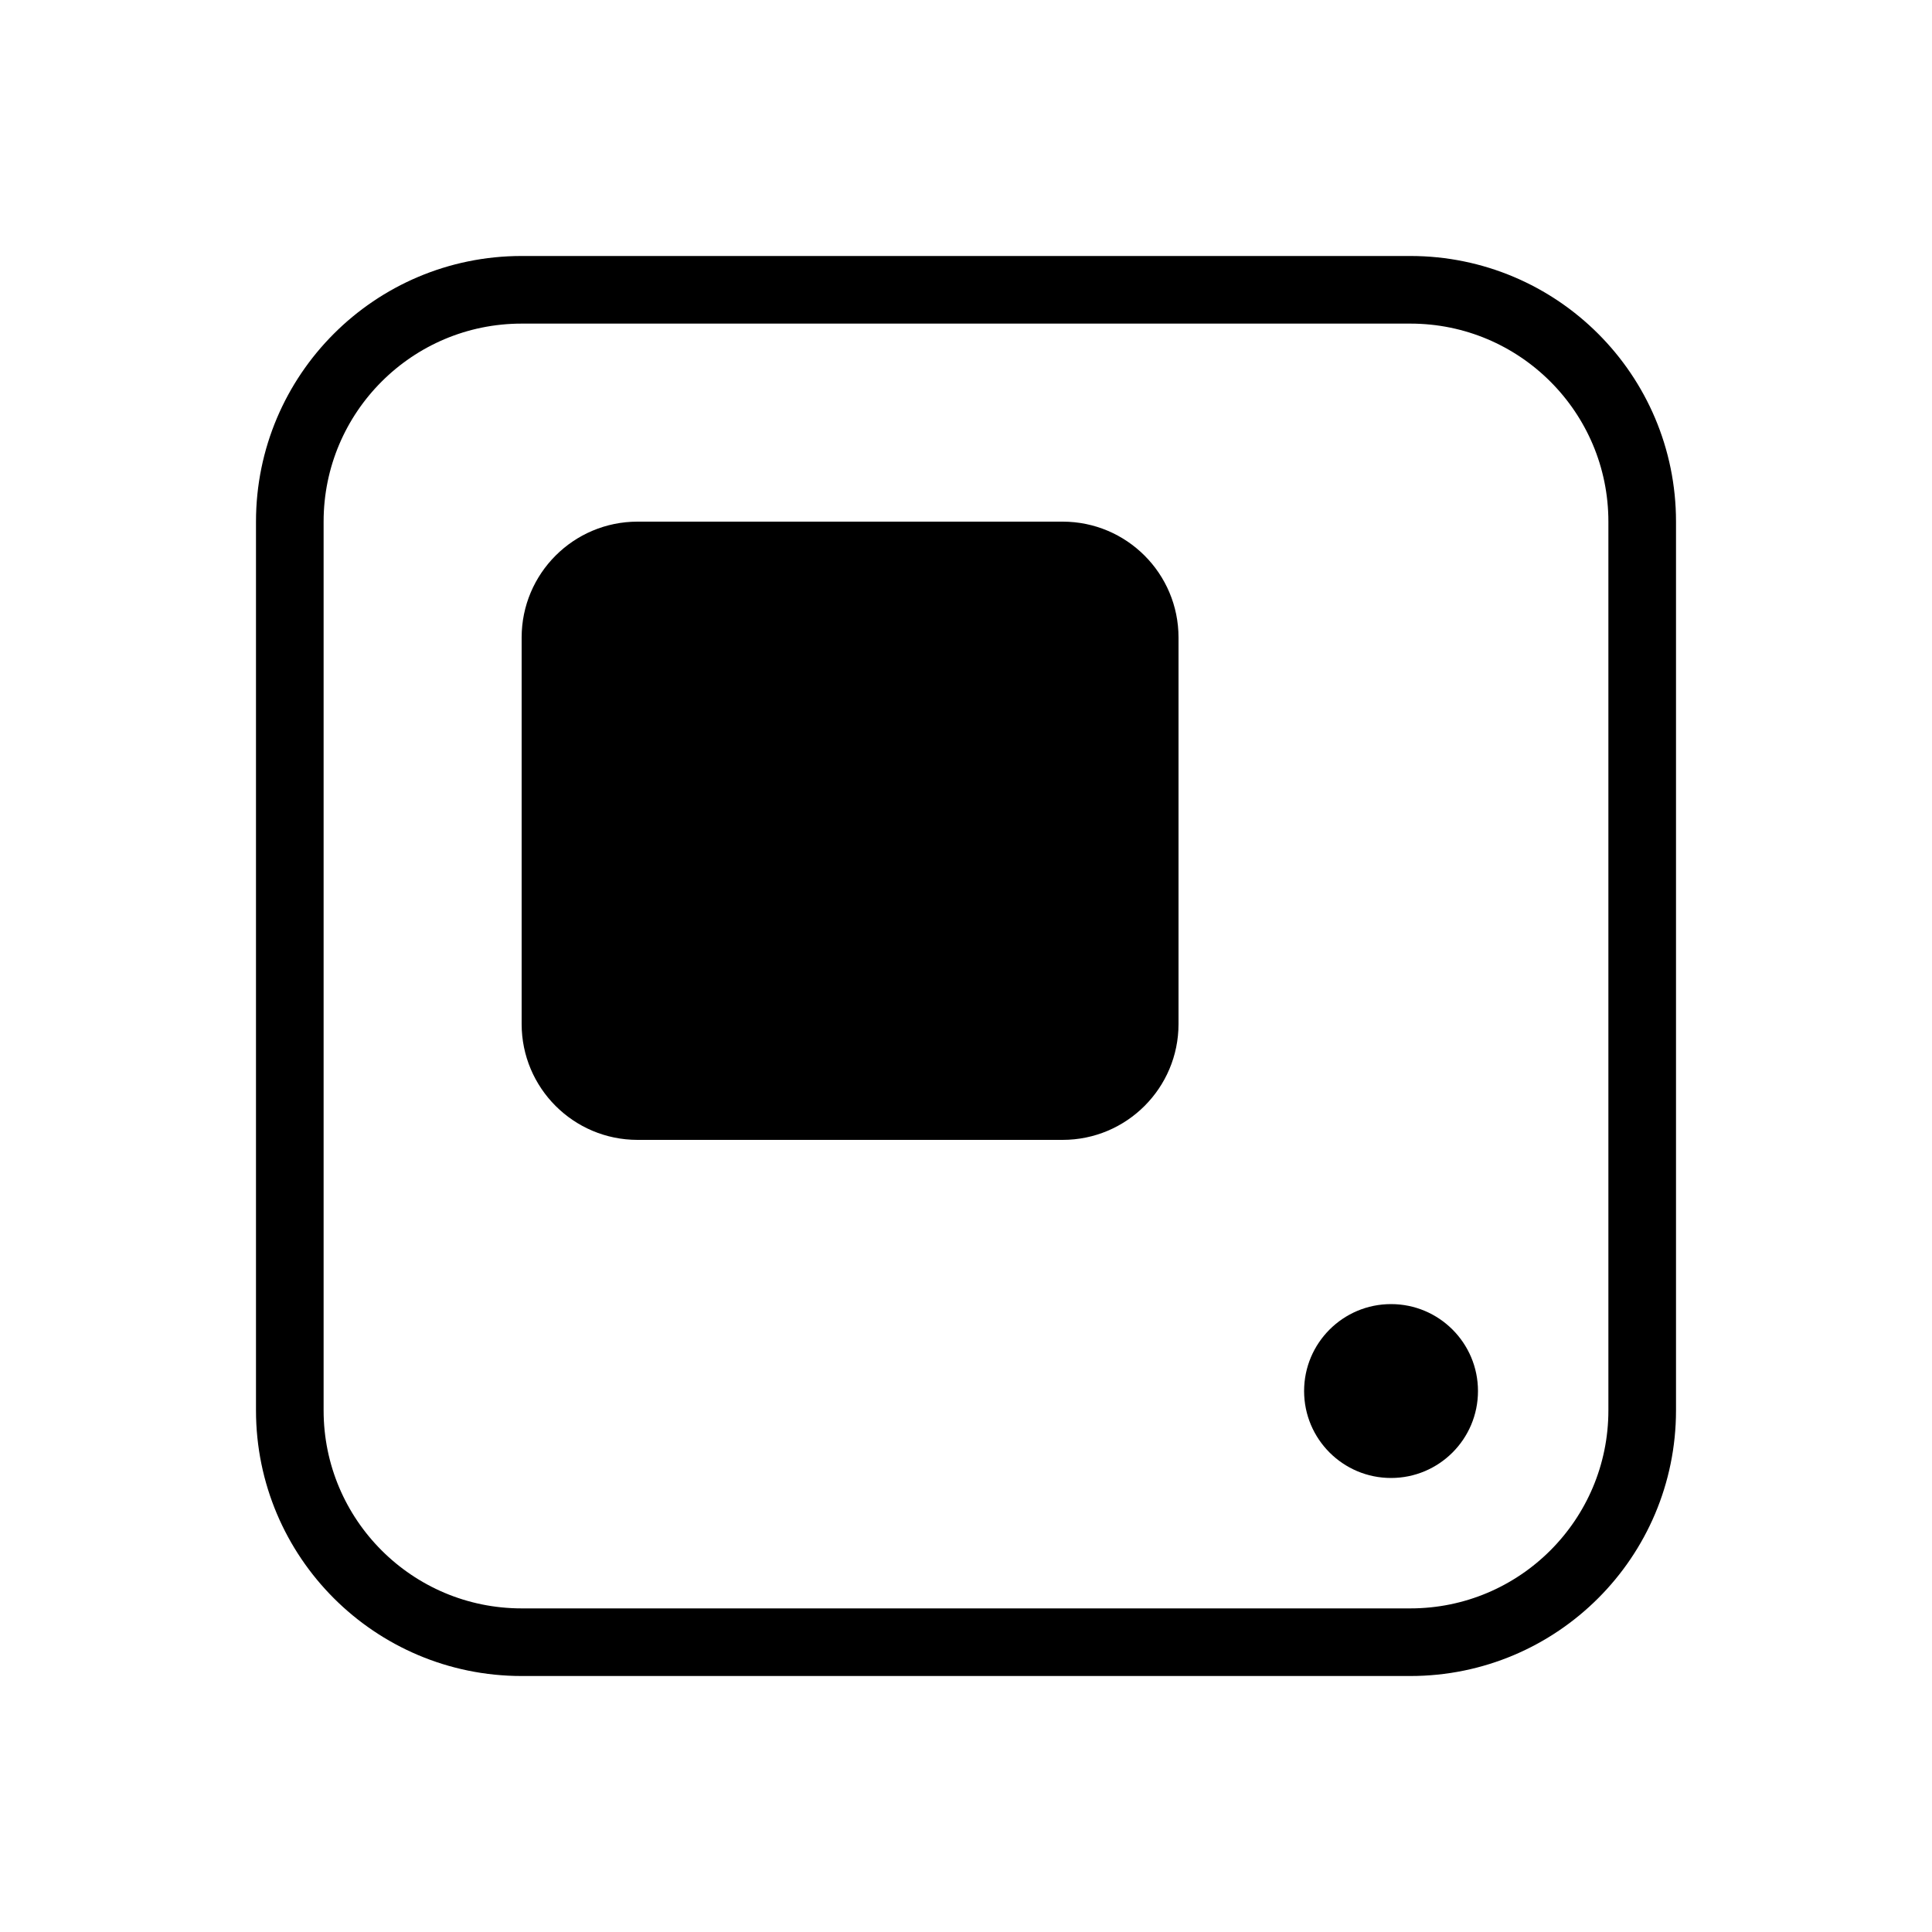
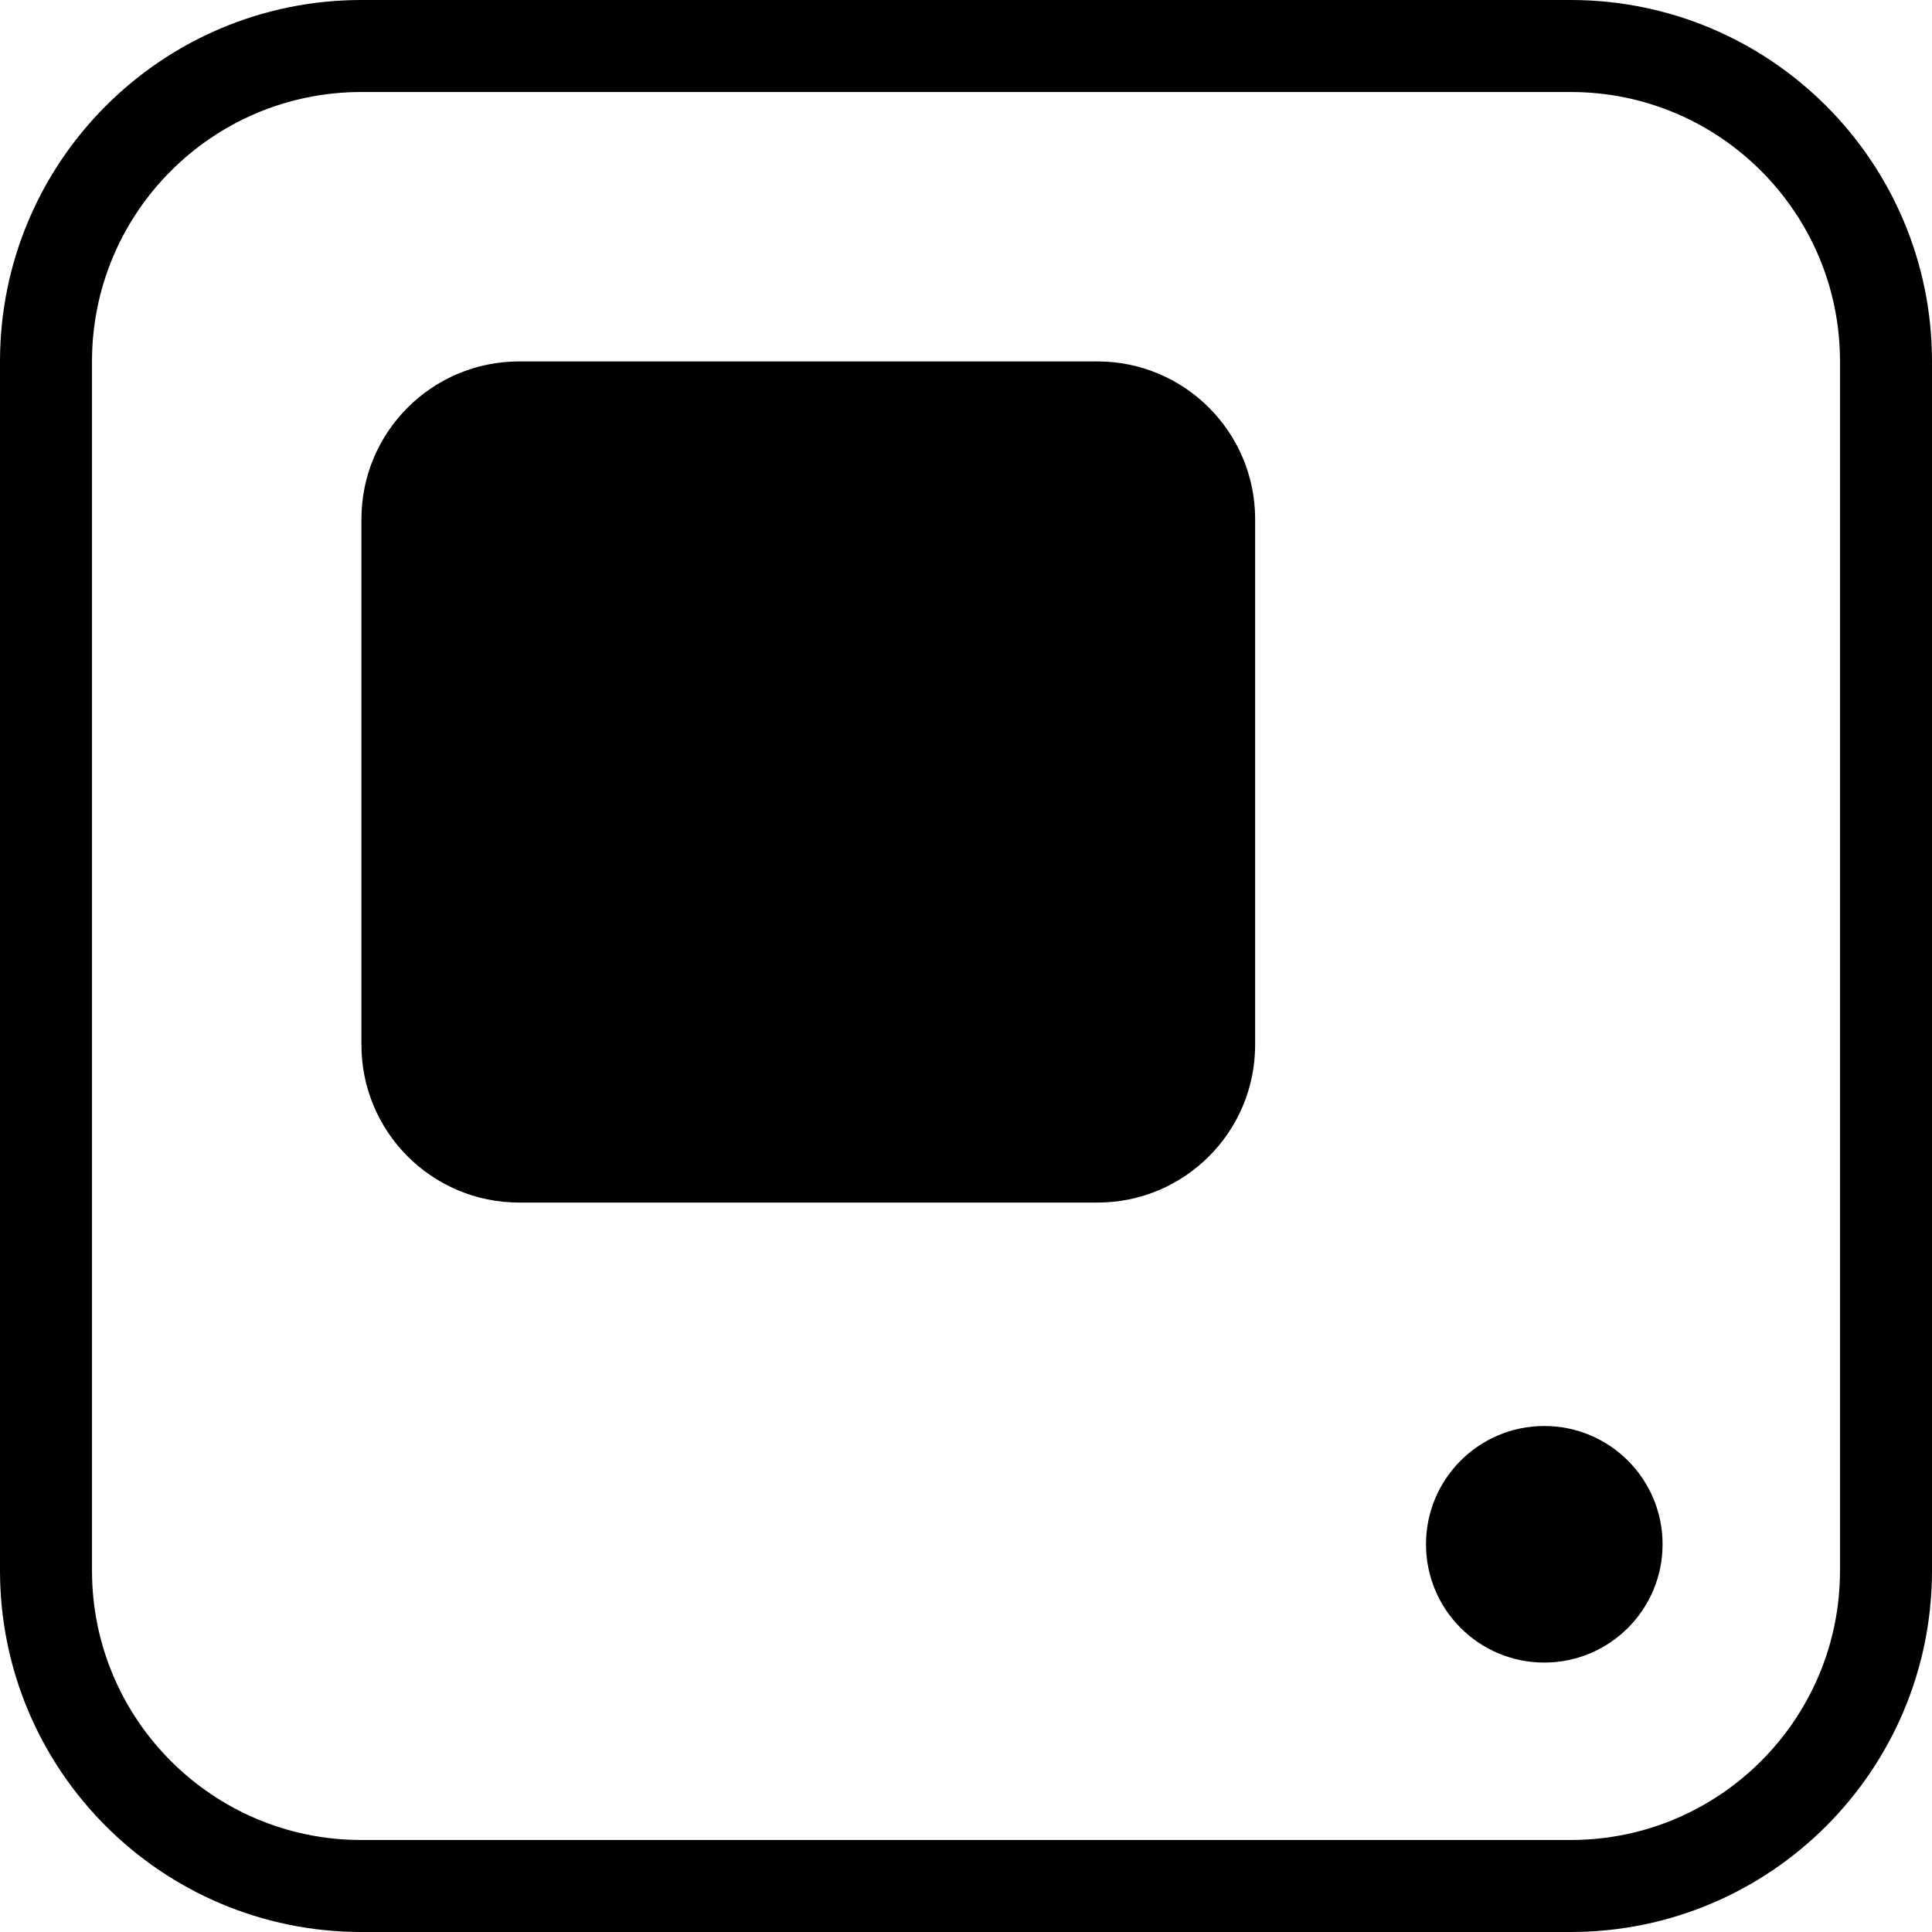
- <svg xmlns="http://www.w3.org/2000/svg" viewBox="0 0 100 100" width="100" height="100">
+ <svg xmlns="http://www.w3.org/2000/svg" viewBox="13.25 13.25 73.5 73.5" width="73.5" height="73.5">
  <rect class="logo-mark-frame" x="15" y="15" width="70" height="70" rx="12" fill="none" stroke="currentColor" stroke-width="3.5" />
  <rect class="logo-mark-block" x="27" y="27" width="34" height="32" rx="6" fill="currentColor" />
  <circle class="logo-mark-dot" cx="72" cy="72" r="4.5" fill="currentColor" />
</svg>
